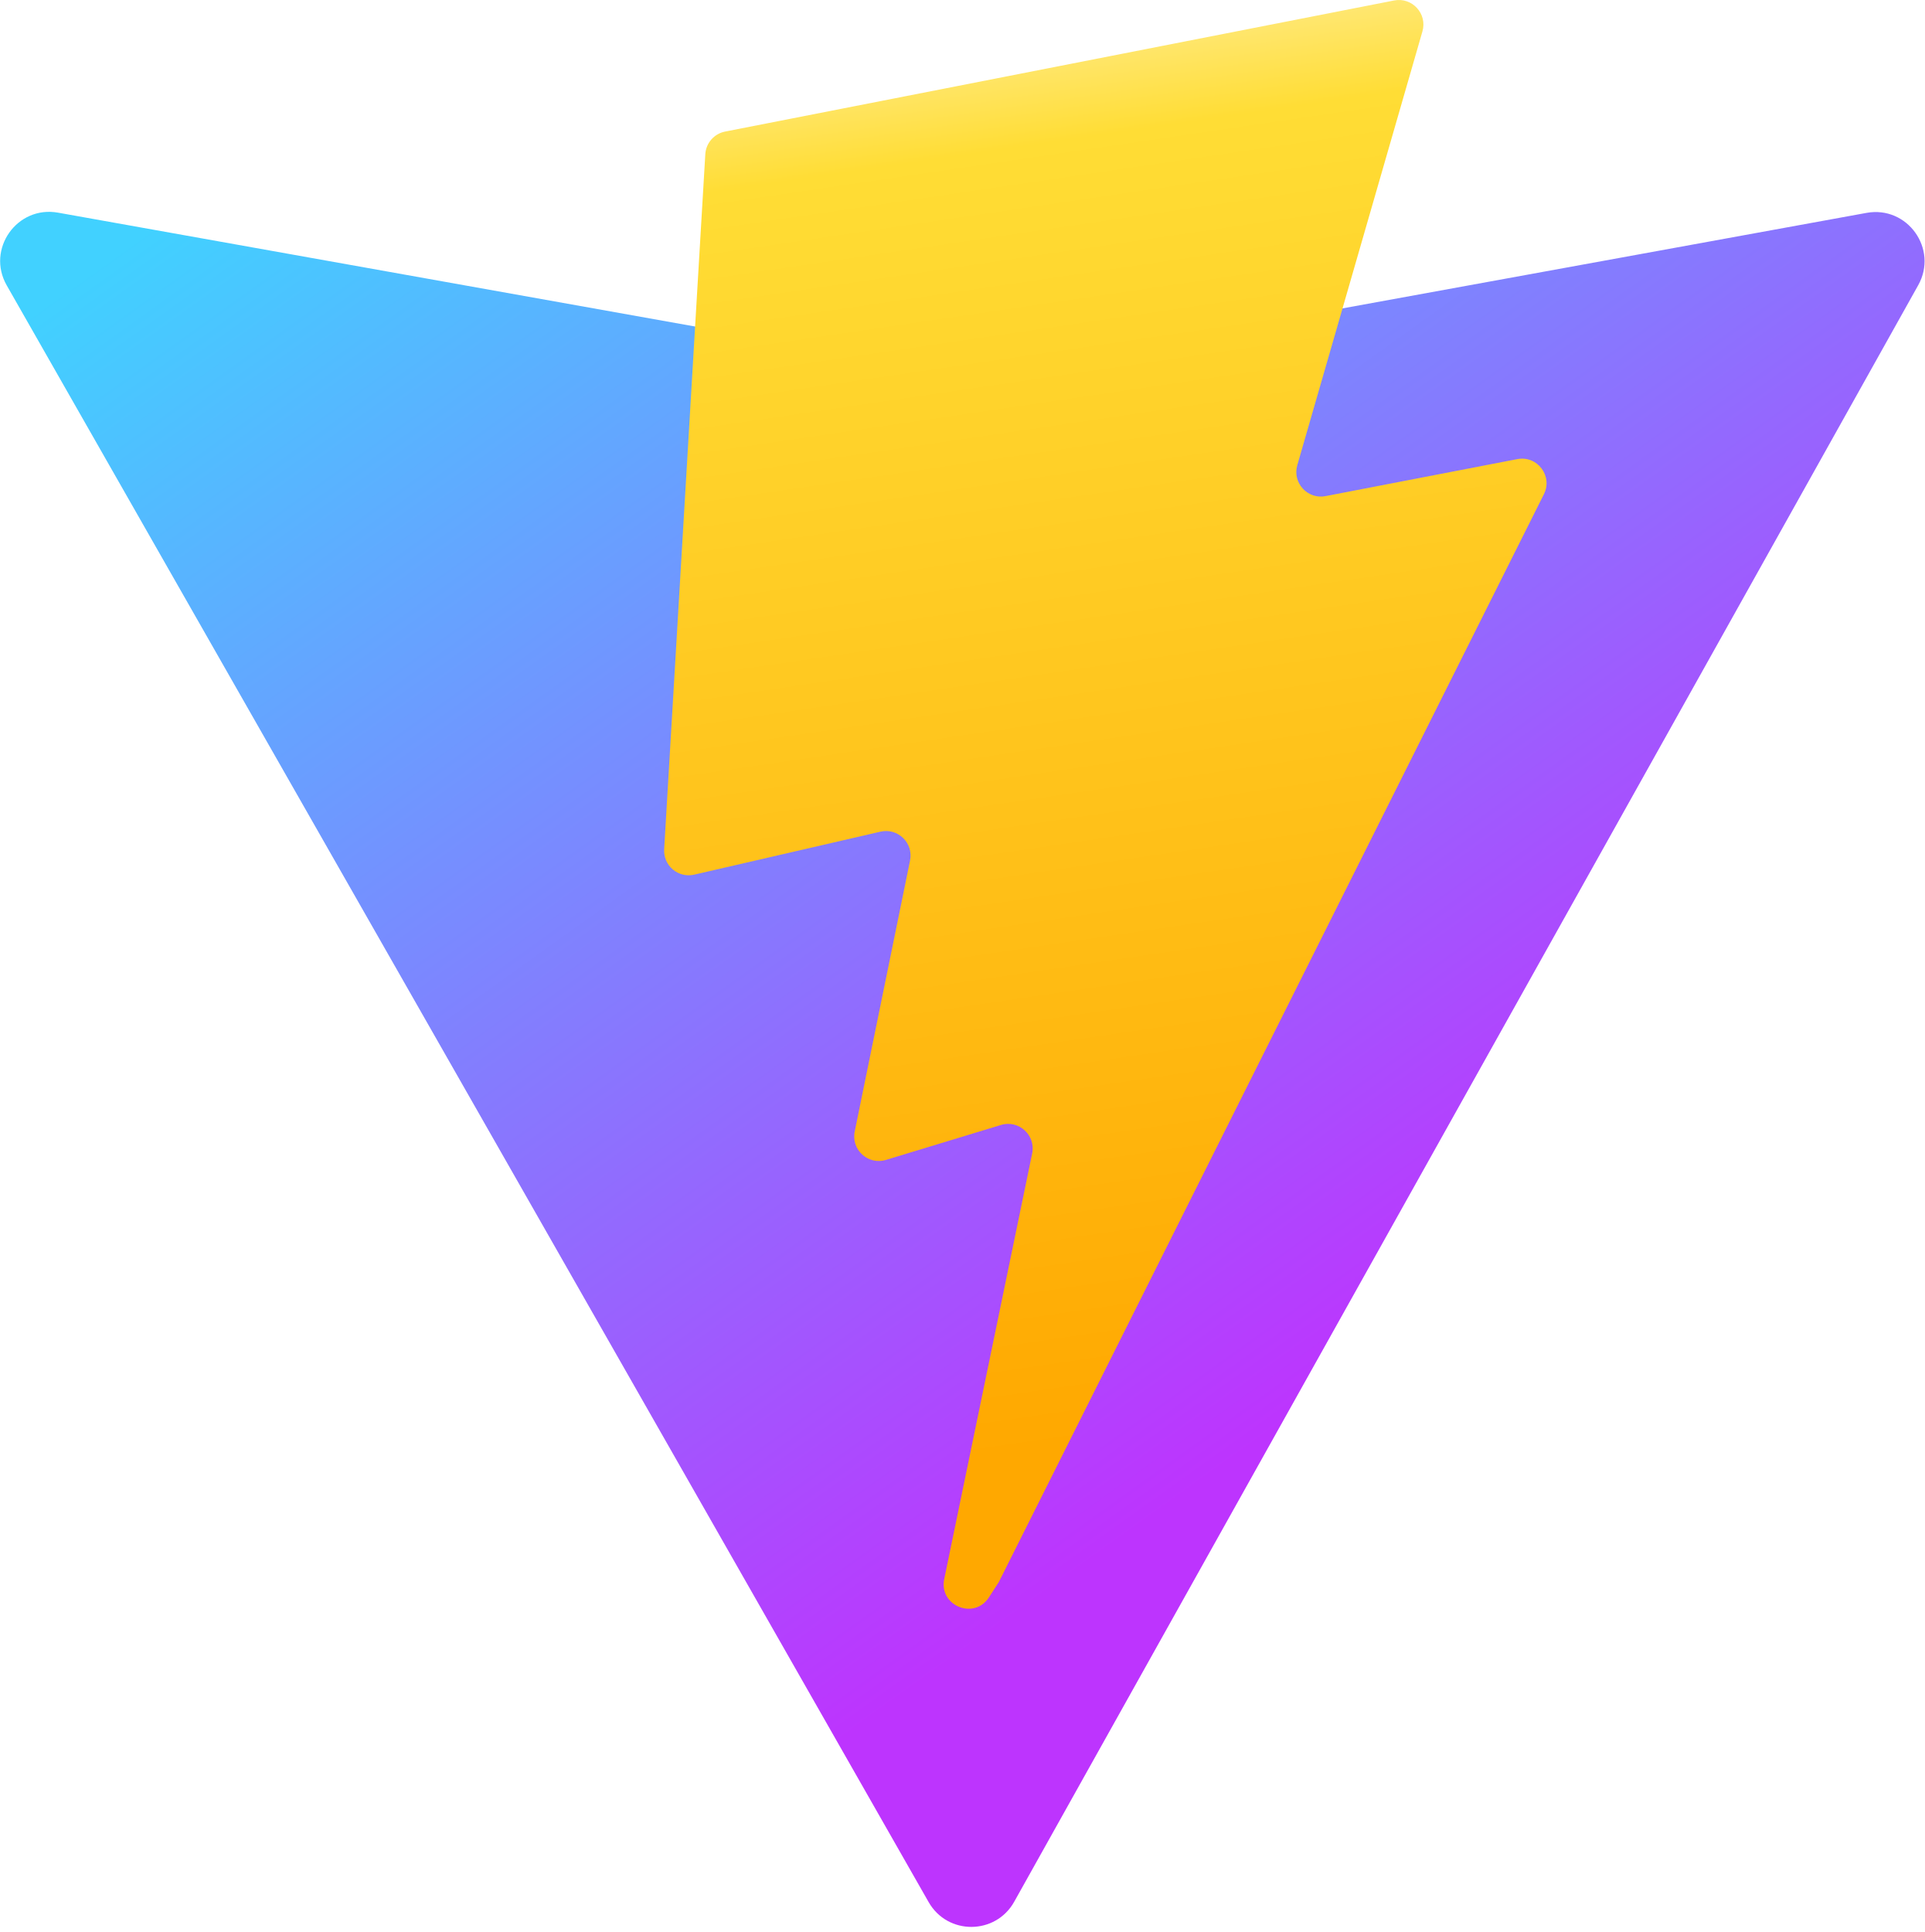
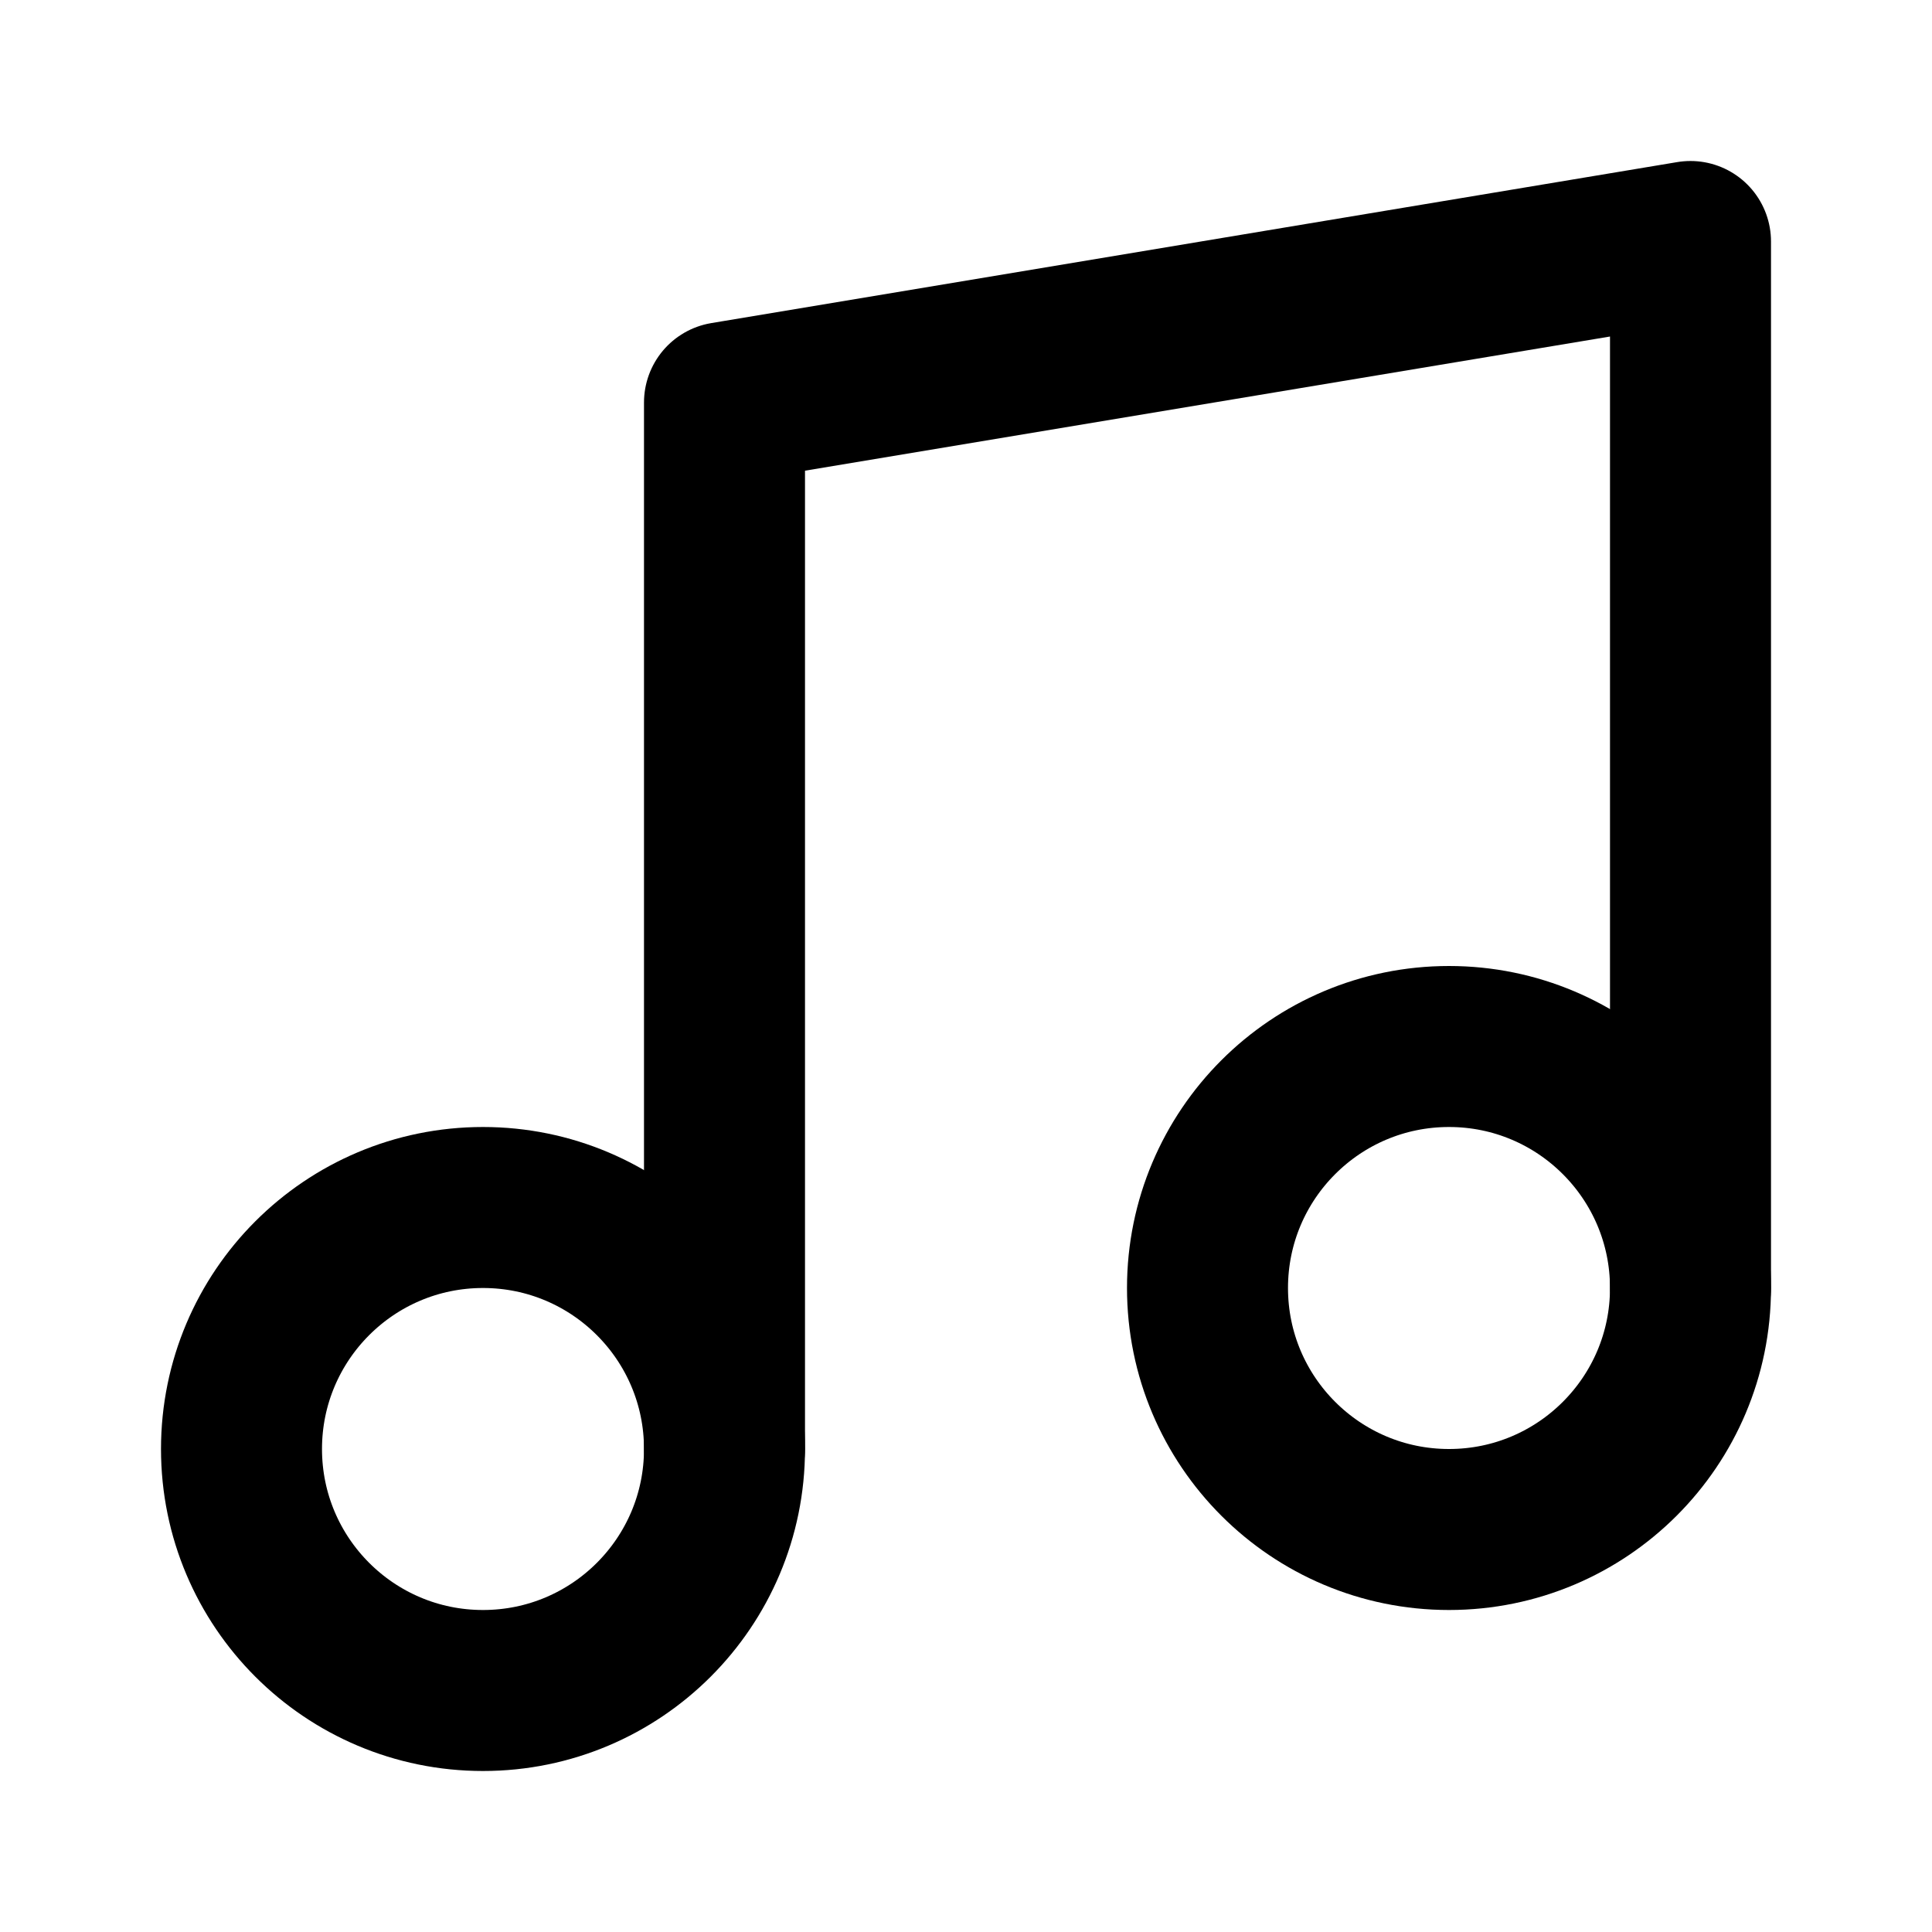
- <svg xmlns="http://www.w3.org/2000/svg" aria-hidden="true" role="img" class="iconify iconify--logos" width="31.88" height="32" preserveAspectRatio="xMidYMid meet" viewBox="0 0 256 257">
-   <defs>
-     <linearGradient id="IconifyId1813088fe1fbc01fb466" x1="-.828%" x2="57.636%" y1="7.652%" y2="78.411%">
-       <stop offset="0%" stop-color="#41D1FF" />
-       <stop offset="100%" stop-color="#BD34FE" />
-     </linearGradient>
-     <linearGradient id="IconifyId1813088fe1fbc01fb467" x1="43.376%" x2="50.316%" y1="2.242%" y2="89.03%">
-       <stop offset="0%" stop-color="#FFEA83" />
-       <stop offset="8.333%" stop-color="#FFDD35" />
-       <stop offset="100%" stop-color="#FFA800" />
-     </linearGradient>
-   </defs>
-   <path fill="url(#IconifyId1813088fe1fbc01fb466)" d="M255.153 37.938L134.897 252.976c-2.483 4.44-8.862 4.466-11.382.048L.875 37.958c-2.746-4.814 1.371-10.646 6.827-9.67l120.385 21.517a6.537 6.537 0 0 0 2.322-.004l117.867-21.483c5.438-.991 9.574 4.796 6.877 9.62Z" />
-   <path fill="url(#IconifyId1813088fe1fbc01fb467)" d="M185.432.063L96.44 17.501a3.268 3.268 0 0 0-2.634 3.014l-5.474 92.456a3.268 3.268 0 0 0 3.997 3.378l24.777-5.718c2.318-.535 4.413 1.507 3.936 3.838l-7.361 36.047c-.495 2.426 1.782 4.5 4.151 3.78l15.304-4.649c2.372-.72 4.652 1.36 4.15 3.788l-11.698 56.621c-.732 3.542 3.979 5.473 5.943 2.437l1.313-2.028l72.516-144.72c1.215-2.423-.88-5.186-3.54-4.672l-25.505 4.922c-2.396.462-4.435-1.77-3.759-4.114l16.646-57.705c.677-2.35-1.37-4.583-3.769-4.113Z" />
+ <svg xmlns="http://www.w3.org/2000/svg" width="24" height="24" viewBox="0 0 24 24" fill="none" stroke="currentColor" stroke-width="2" stroke-linecap="round" stroke-linejoin="round" class="lucide lucide-music">
+   <path d="M9 18V5l12-2v13" />
+   <circle cx="6" cy="18" r="3" />
+   <circle cx="18" cy="16" r="3" />
</svg>
